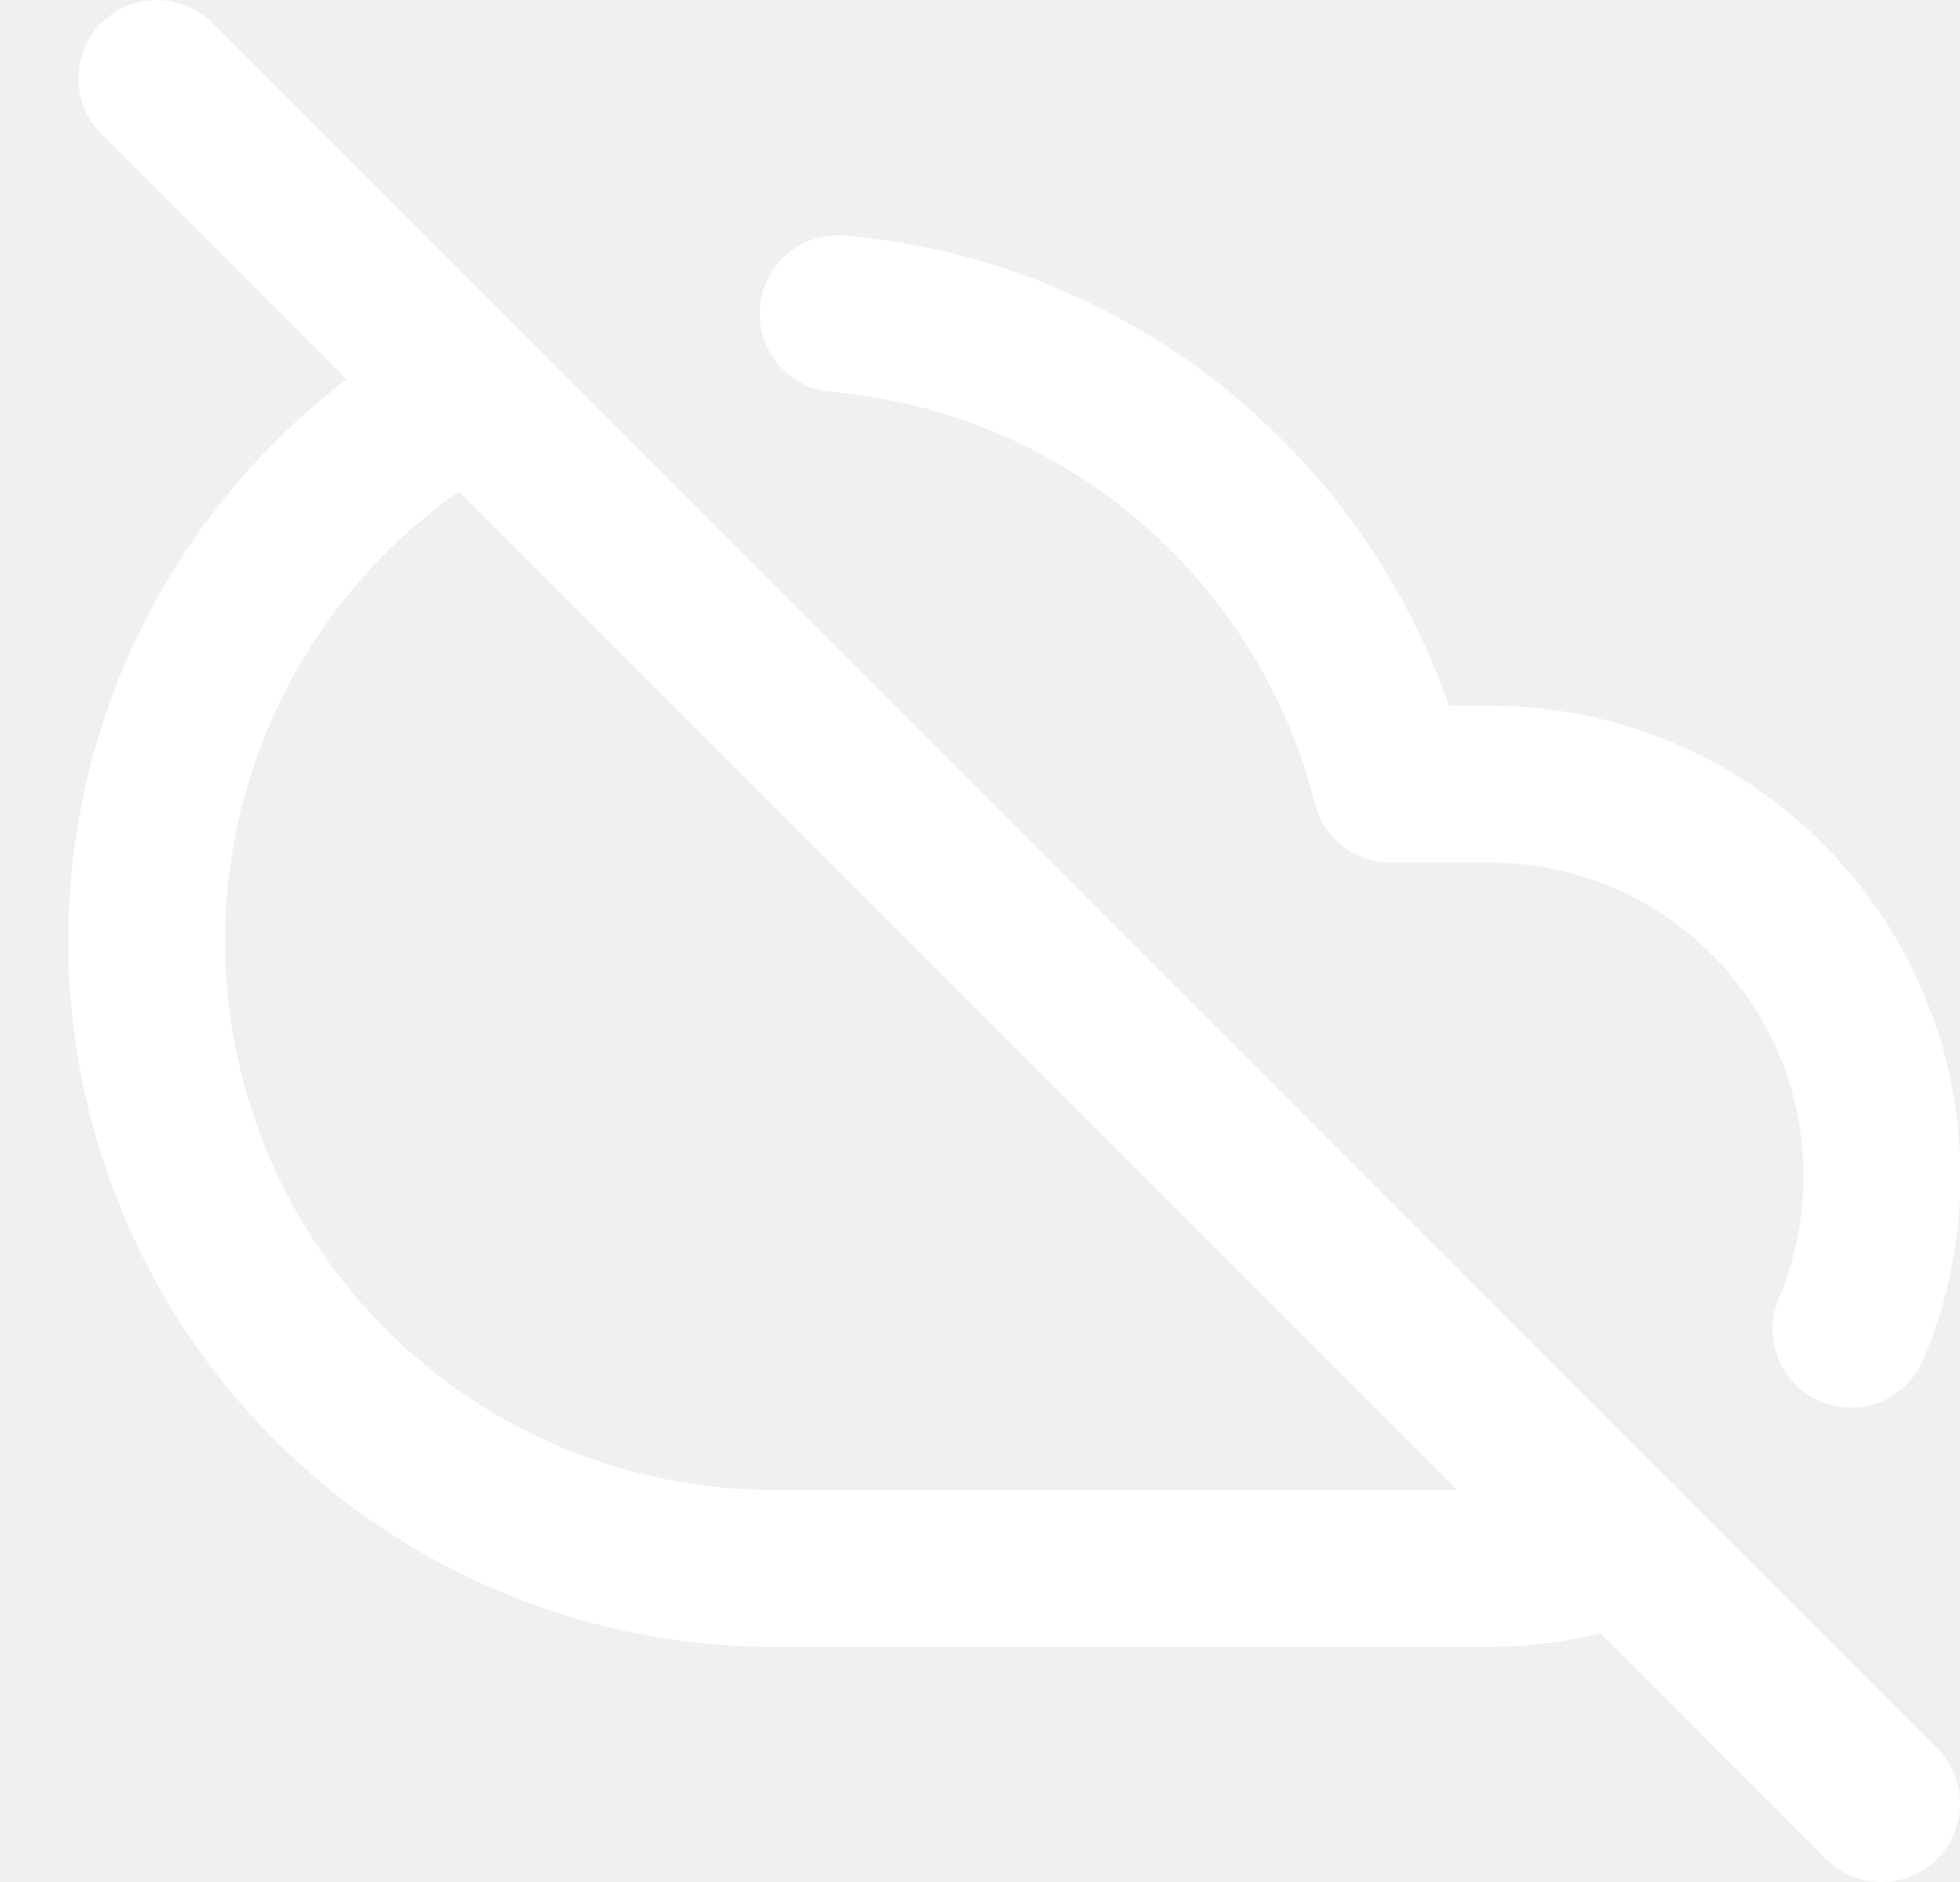
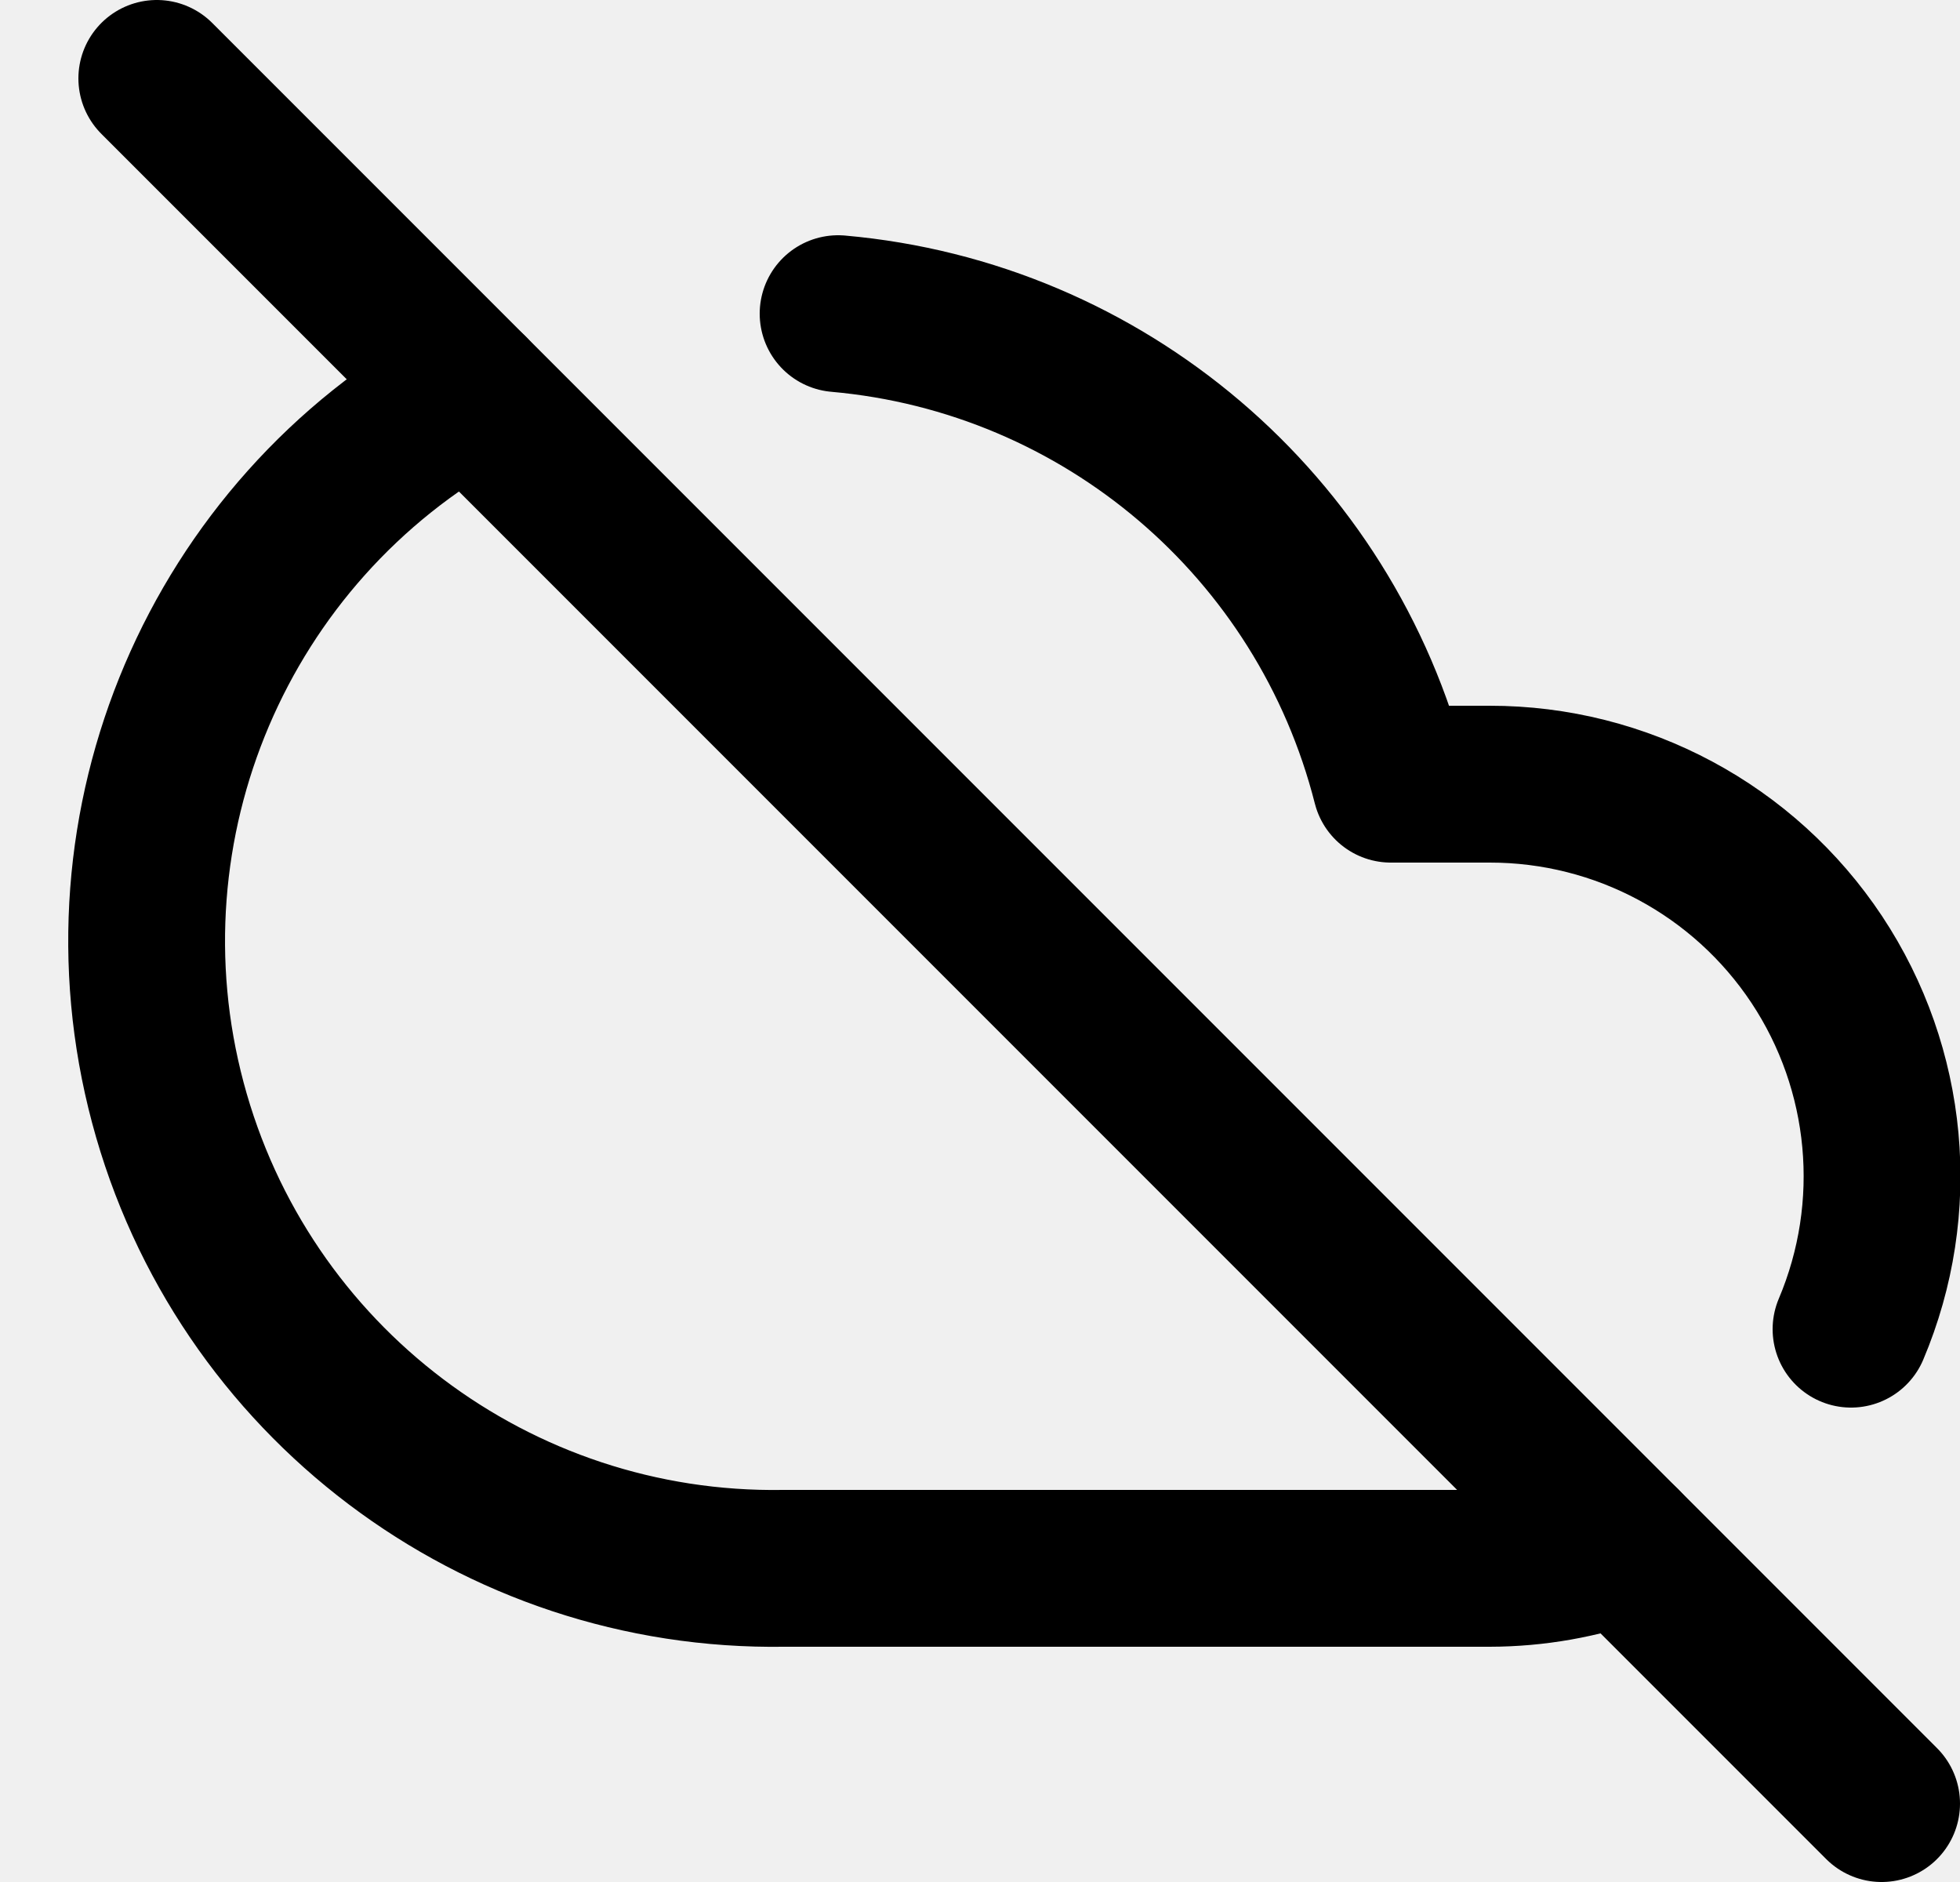
<svg xmlns="http://www.w3.org/2000/svg" width="100%" height="100%" viewBox="0 0 25 24" version="1.1">
  <defs />
  <g id="Page-1" stroke="none" stroke-width="1" fill="none" fill-rule="evenodd" stroke-linecap="round" stroke-linejoin="round">
-     <g id="cloud-off" transform="translate(1, 1)" stroke="#FFFFFF" stroke-width="2">
+     <g id="cloud-off" transform="translate(1, 1)" stroke="#000" stroke-width="2">
      <path d="M22.61,15.95 C23.264,14.405 23.1,12.635 22.173,11.236 C21.245,9.838 19.678,8.998 18,9 L16.74,9 C15.903,5.705 13.076,3.299 9.69,3 M5,4 C1.786,5.777 0.195,9.514 1.141,13.062 C2.087,16.611 5.328,19.059 9,19 L18,19 C18.58,18.999 19.155,18.898 19.7,18.7" id="Shape" />
      <path d="M1,0 L23,22" id="Shape" />
    </g>
  </g>
</svg>
